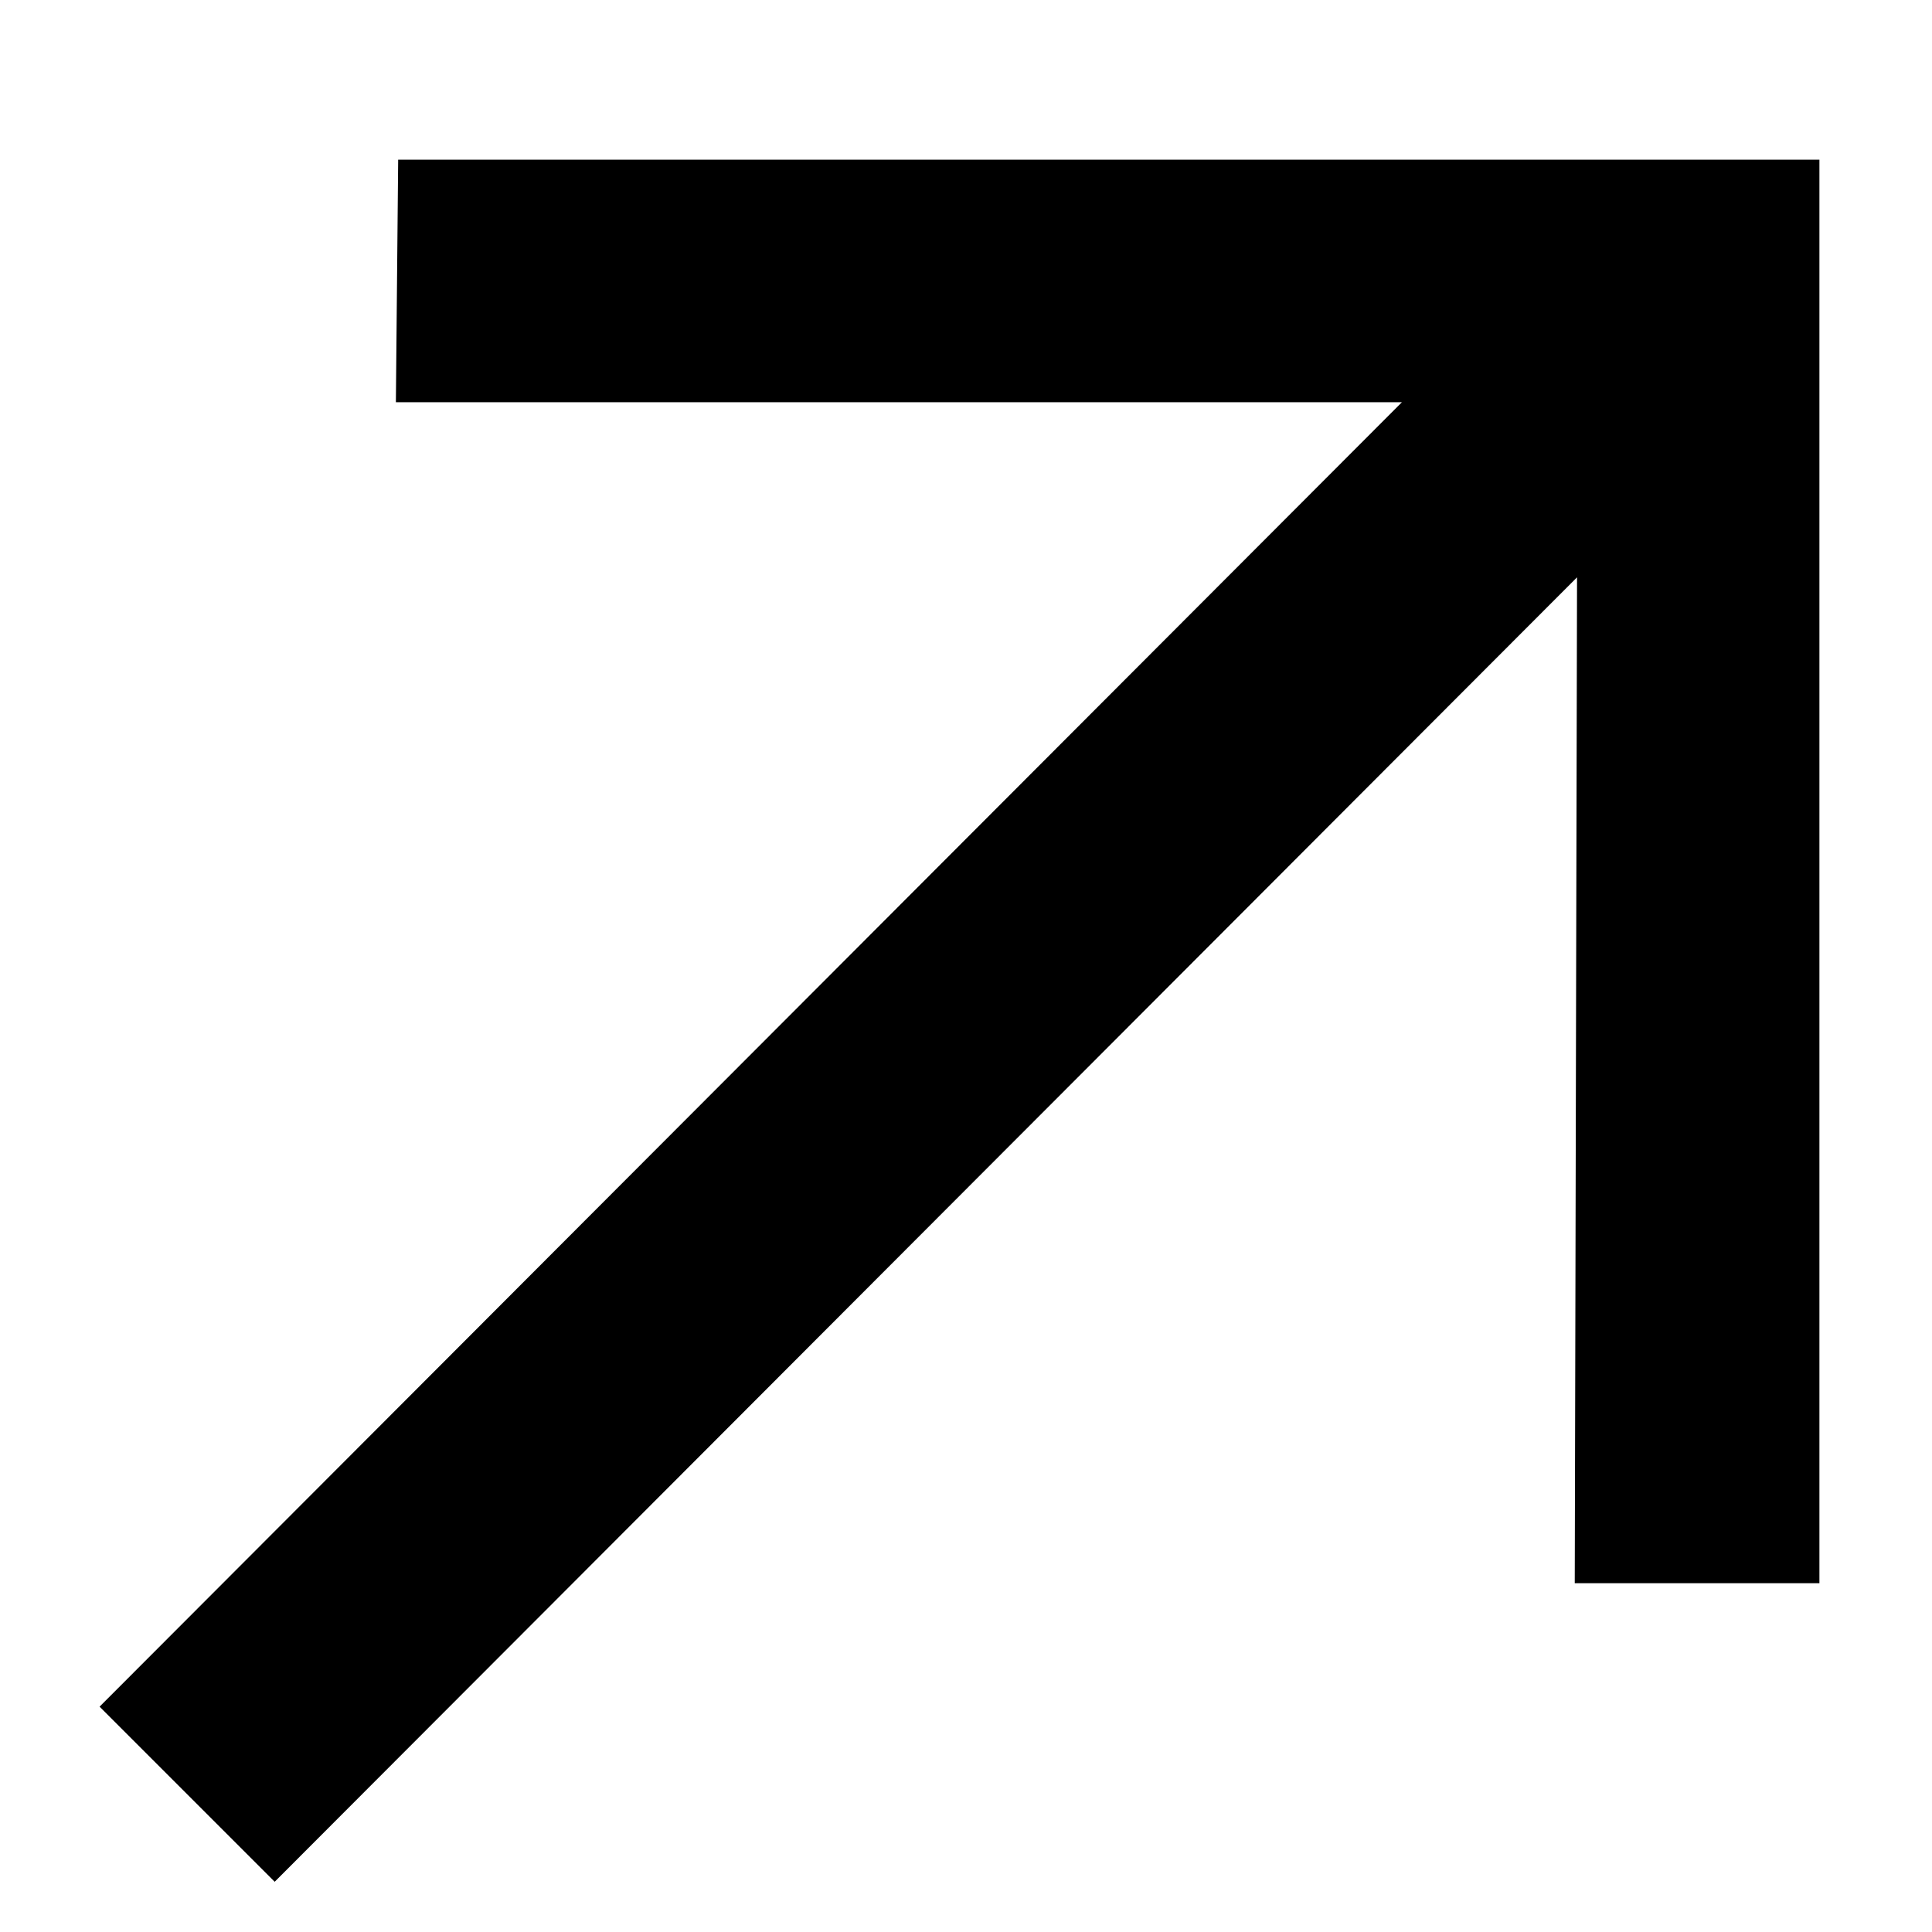
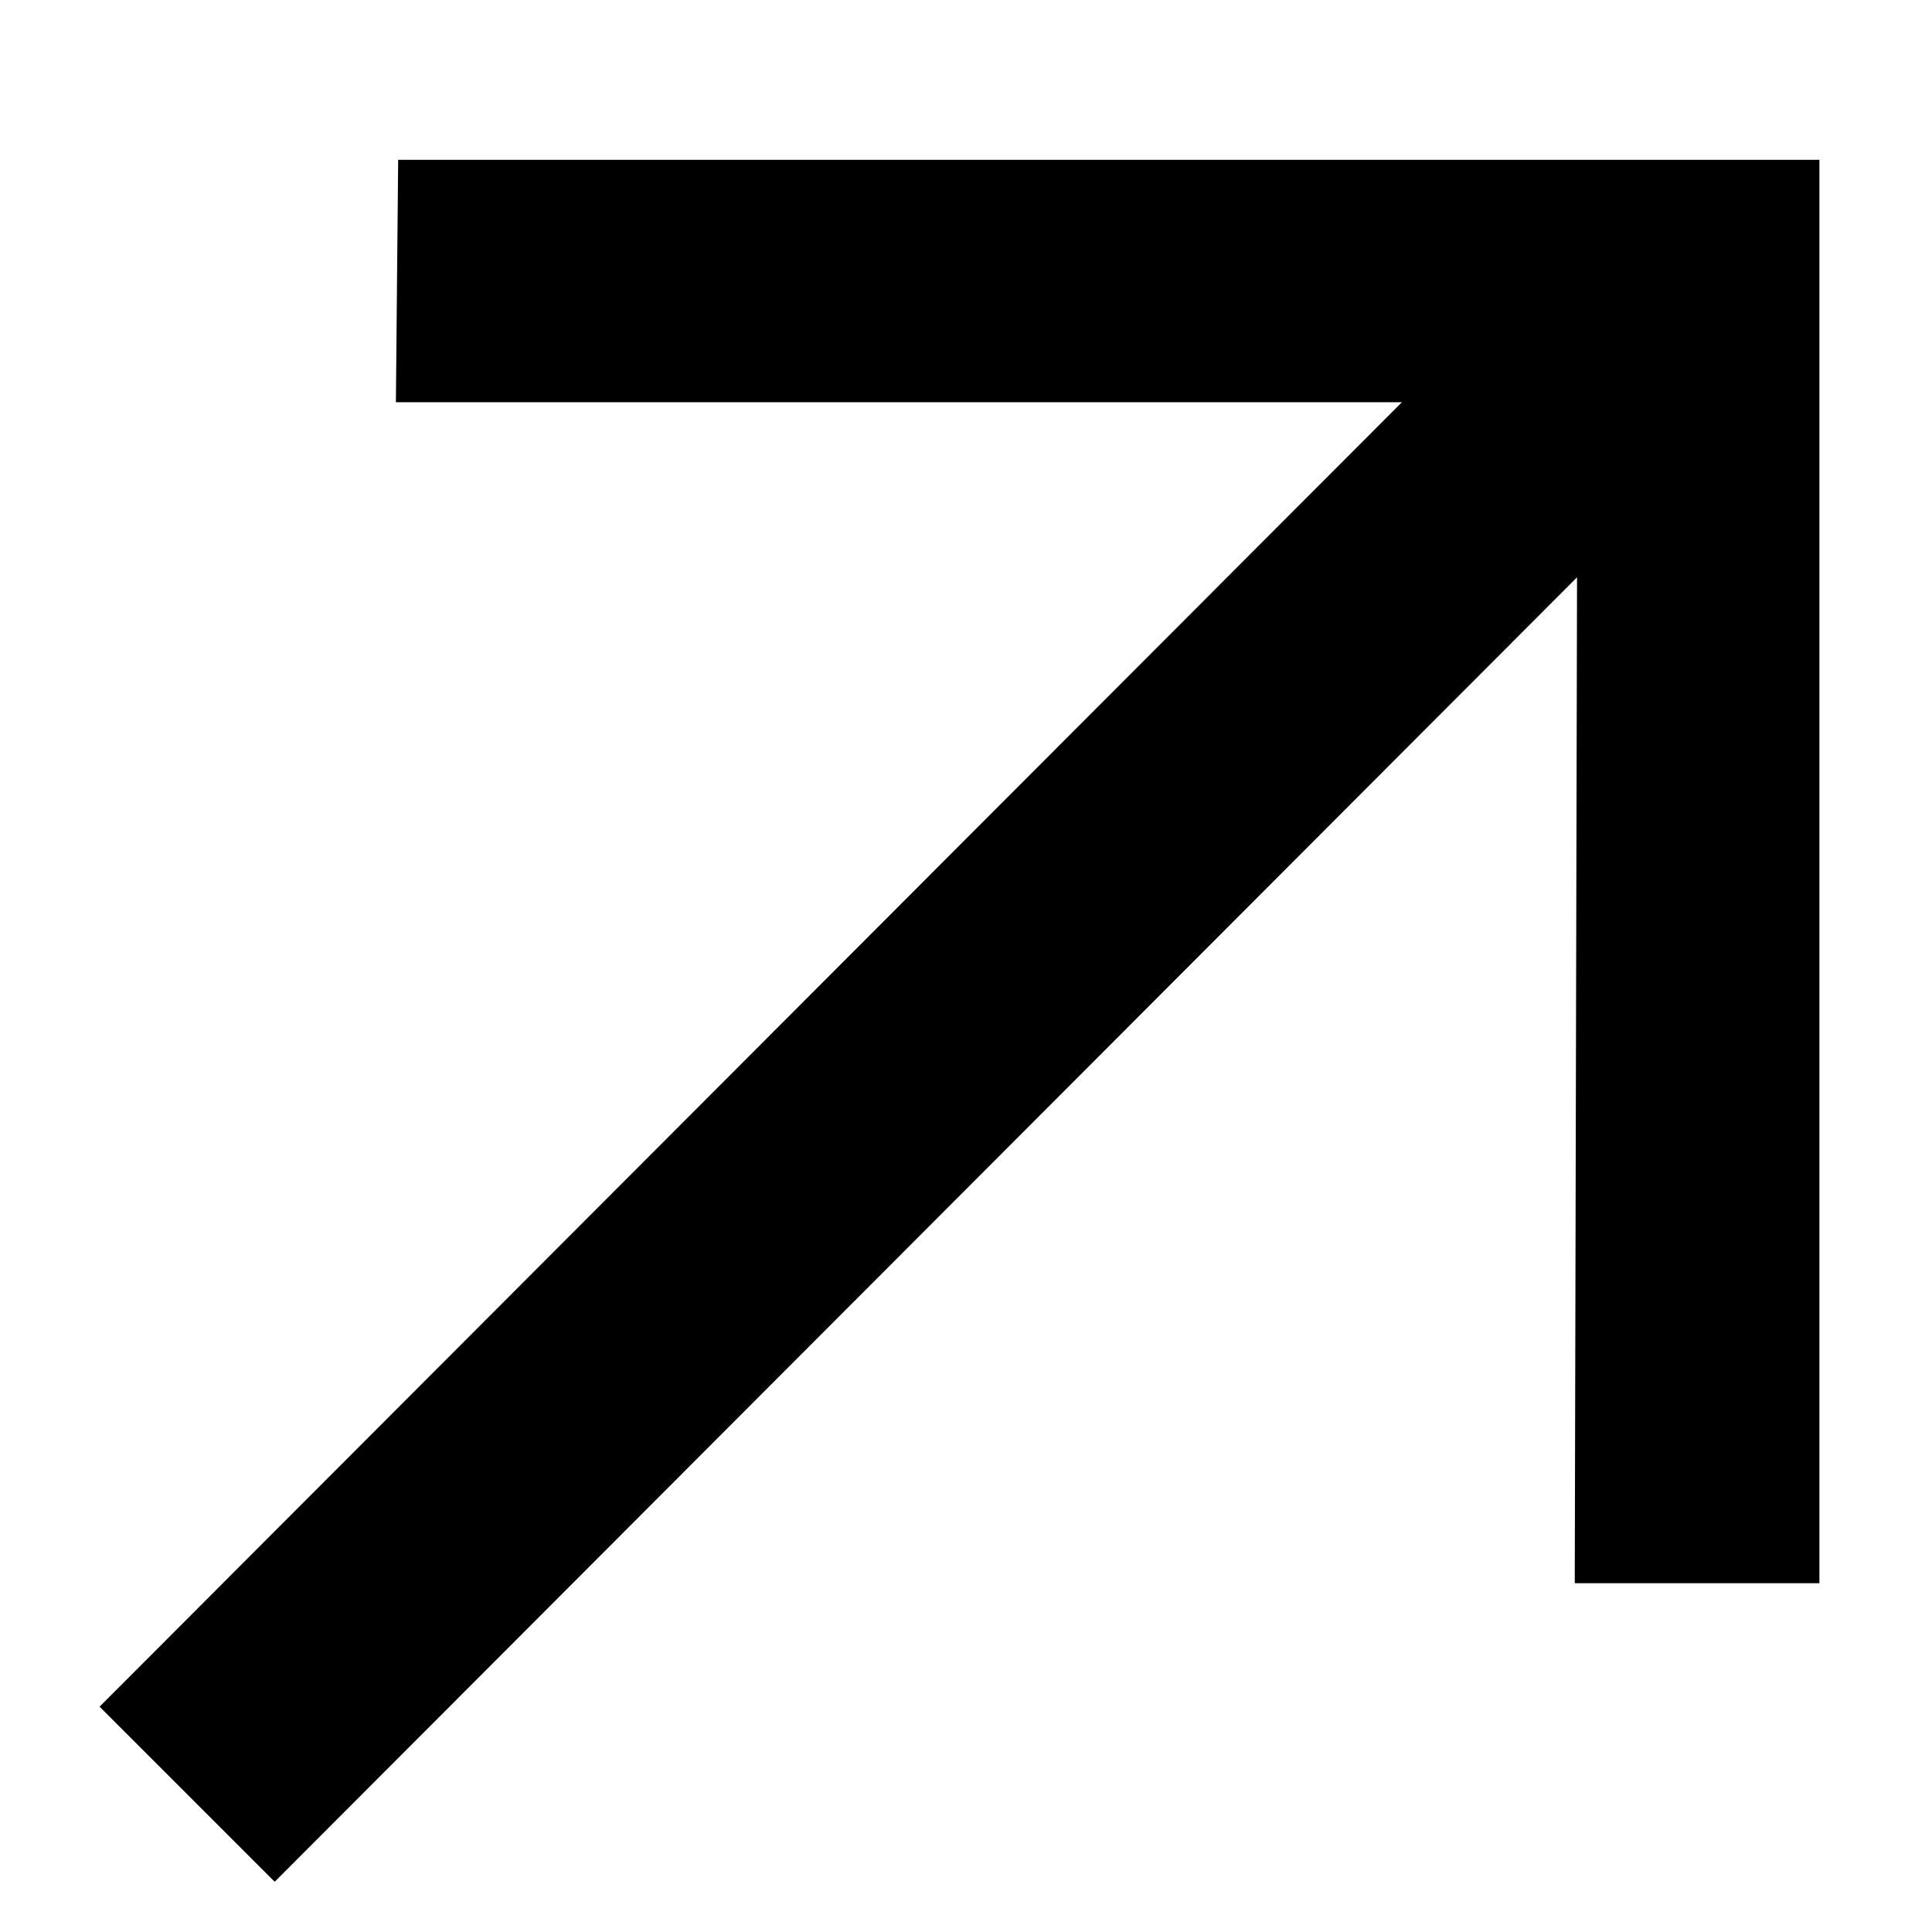
- <svg xmlns="http://www.w3.org/2000/svg" width="11" height="11" viewBox="0 0 11 11" fill="none">
-   <path d="M1.564 10.714L0.567 9.717L7.982 2.29H2.254L2.267 0.909H10.359V9.014H8.966L8.979 3.287L1.564 10.714Z" fill="black" />
+ <svg xmlns="http://www.w3.org/2000/svg" width="11" height="11" fill="none">
+   <path d="m1.564 10.714-.997-.997L7.982 2.29H2.254L2.267.91h8.092v8.104H8.966l.013-5.727-7.415 7.427z" fill="#000" />
</svg>
